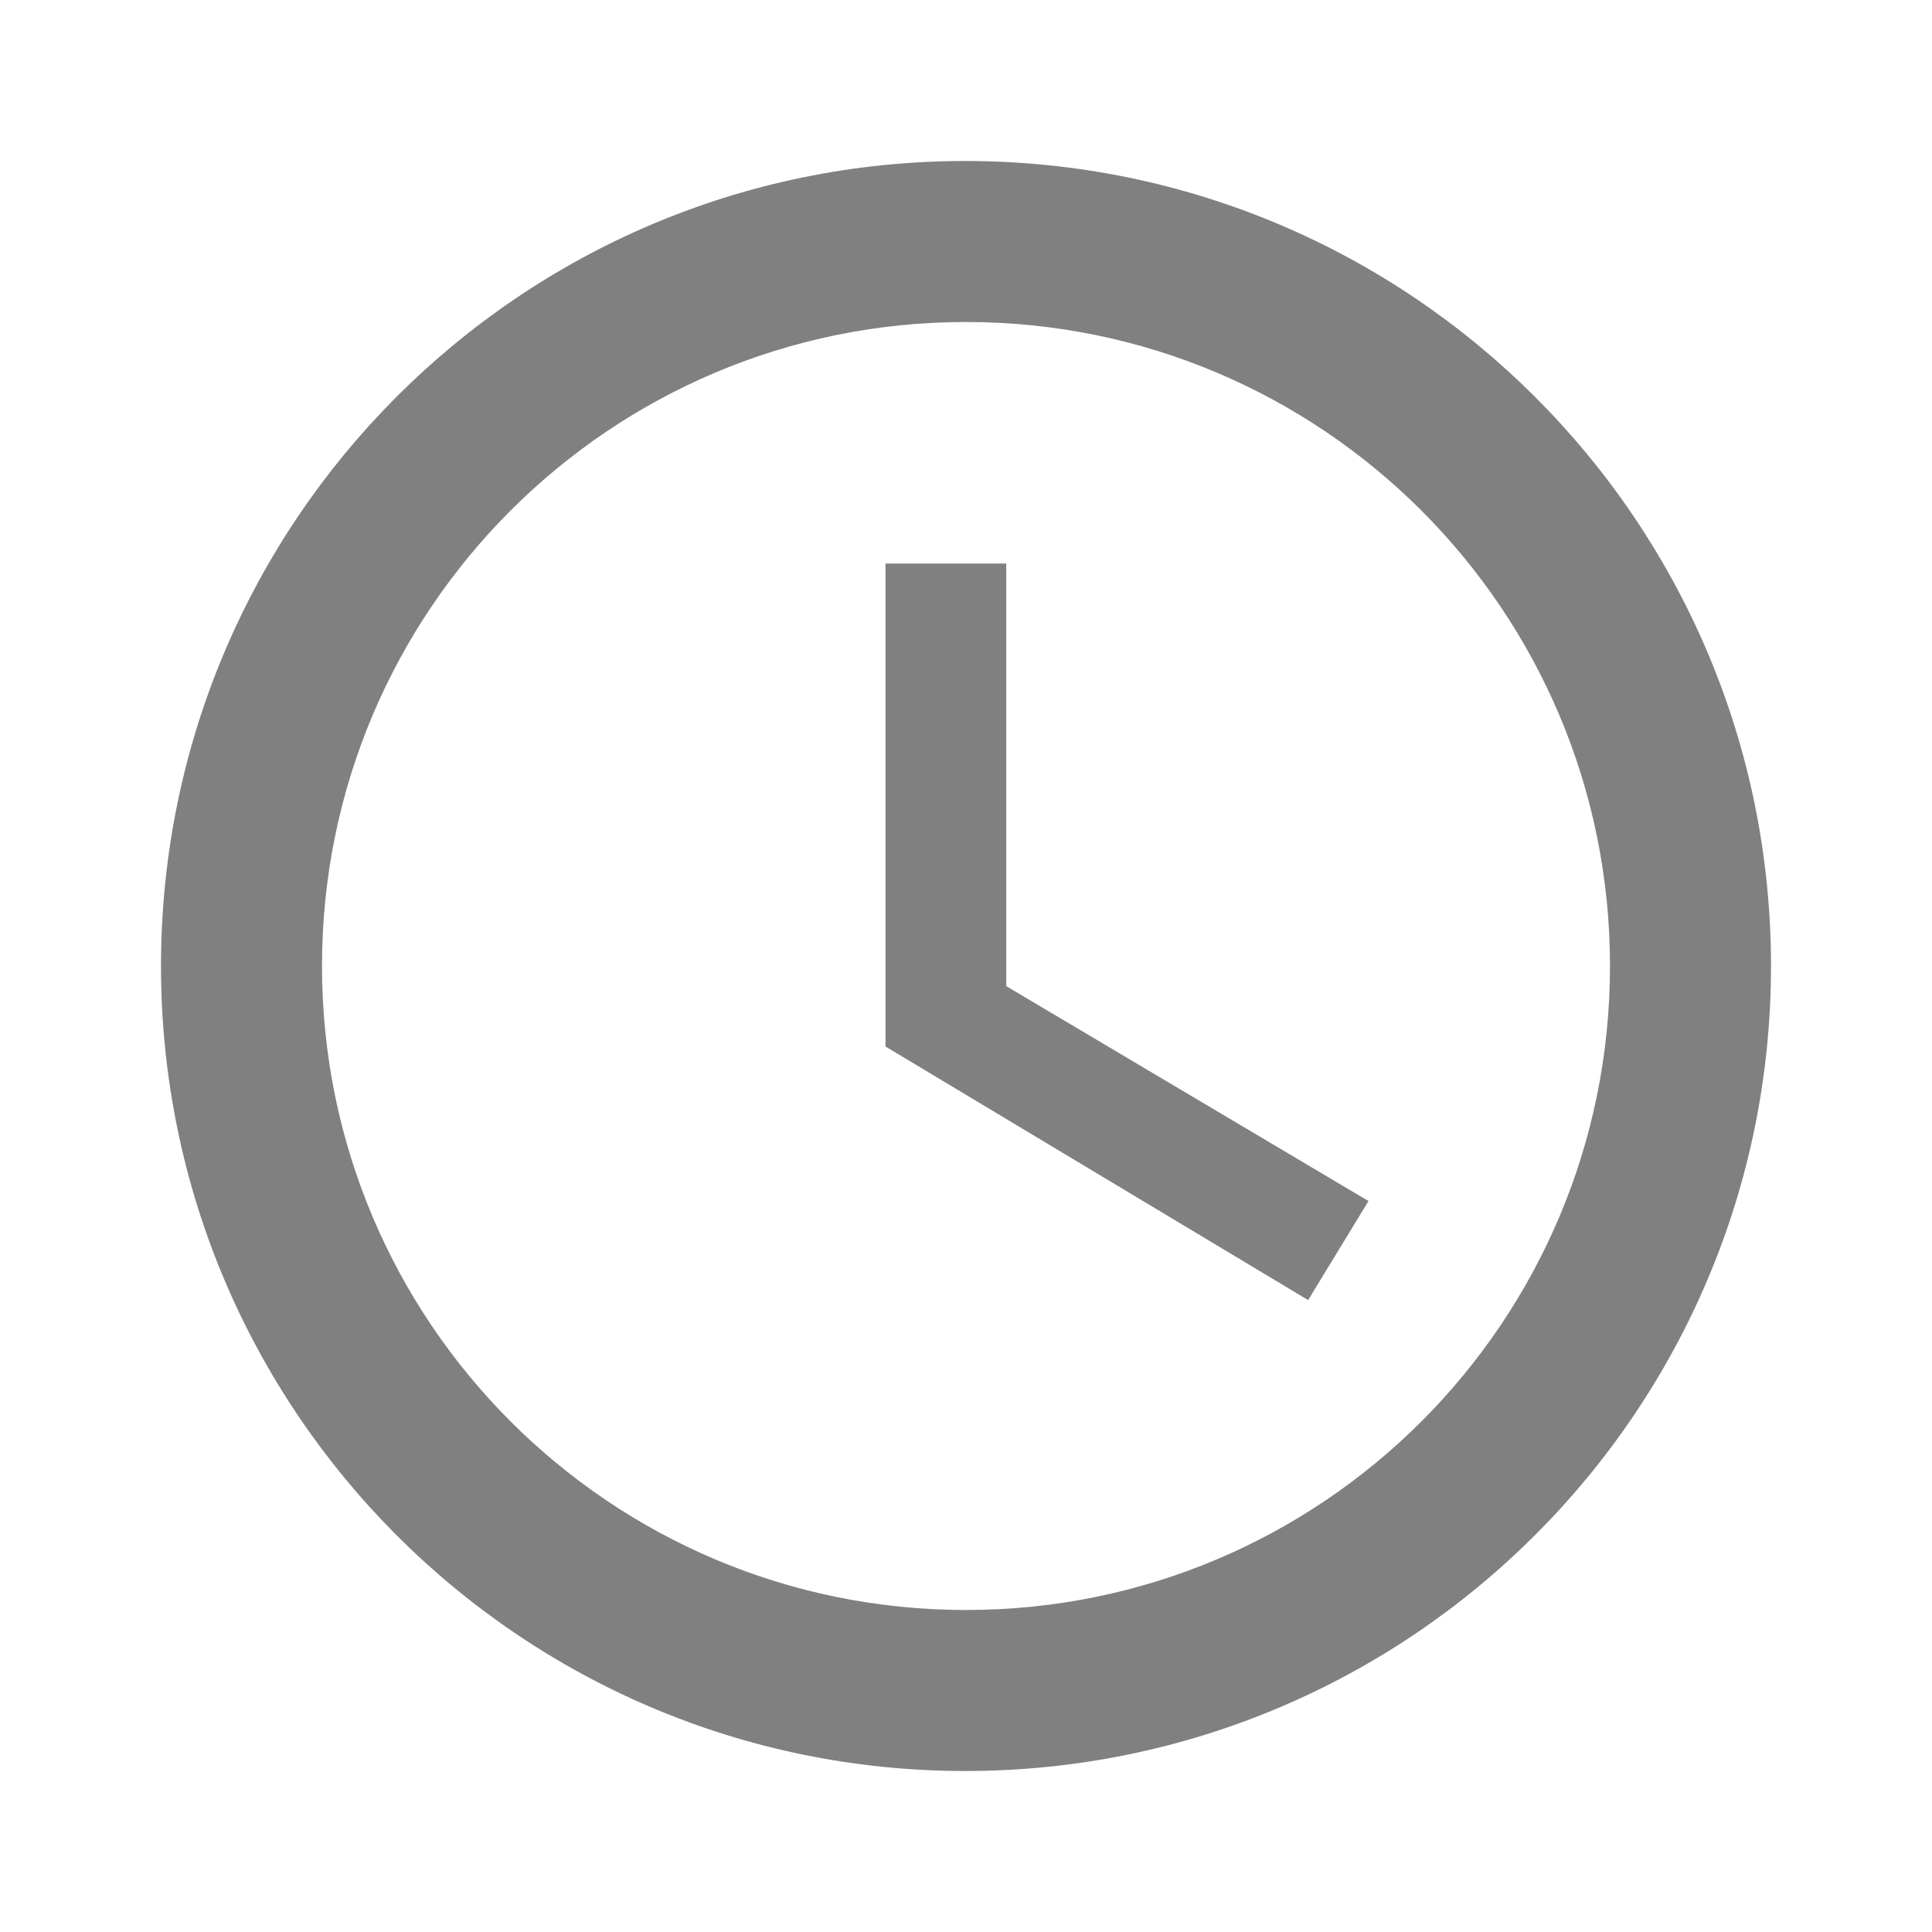
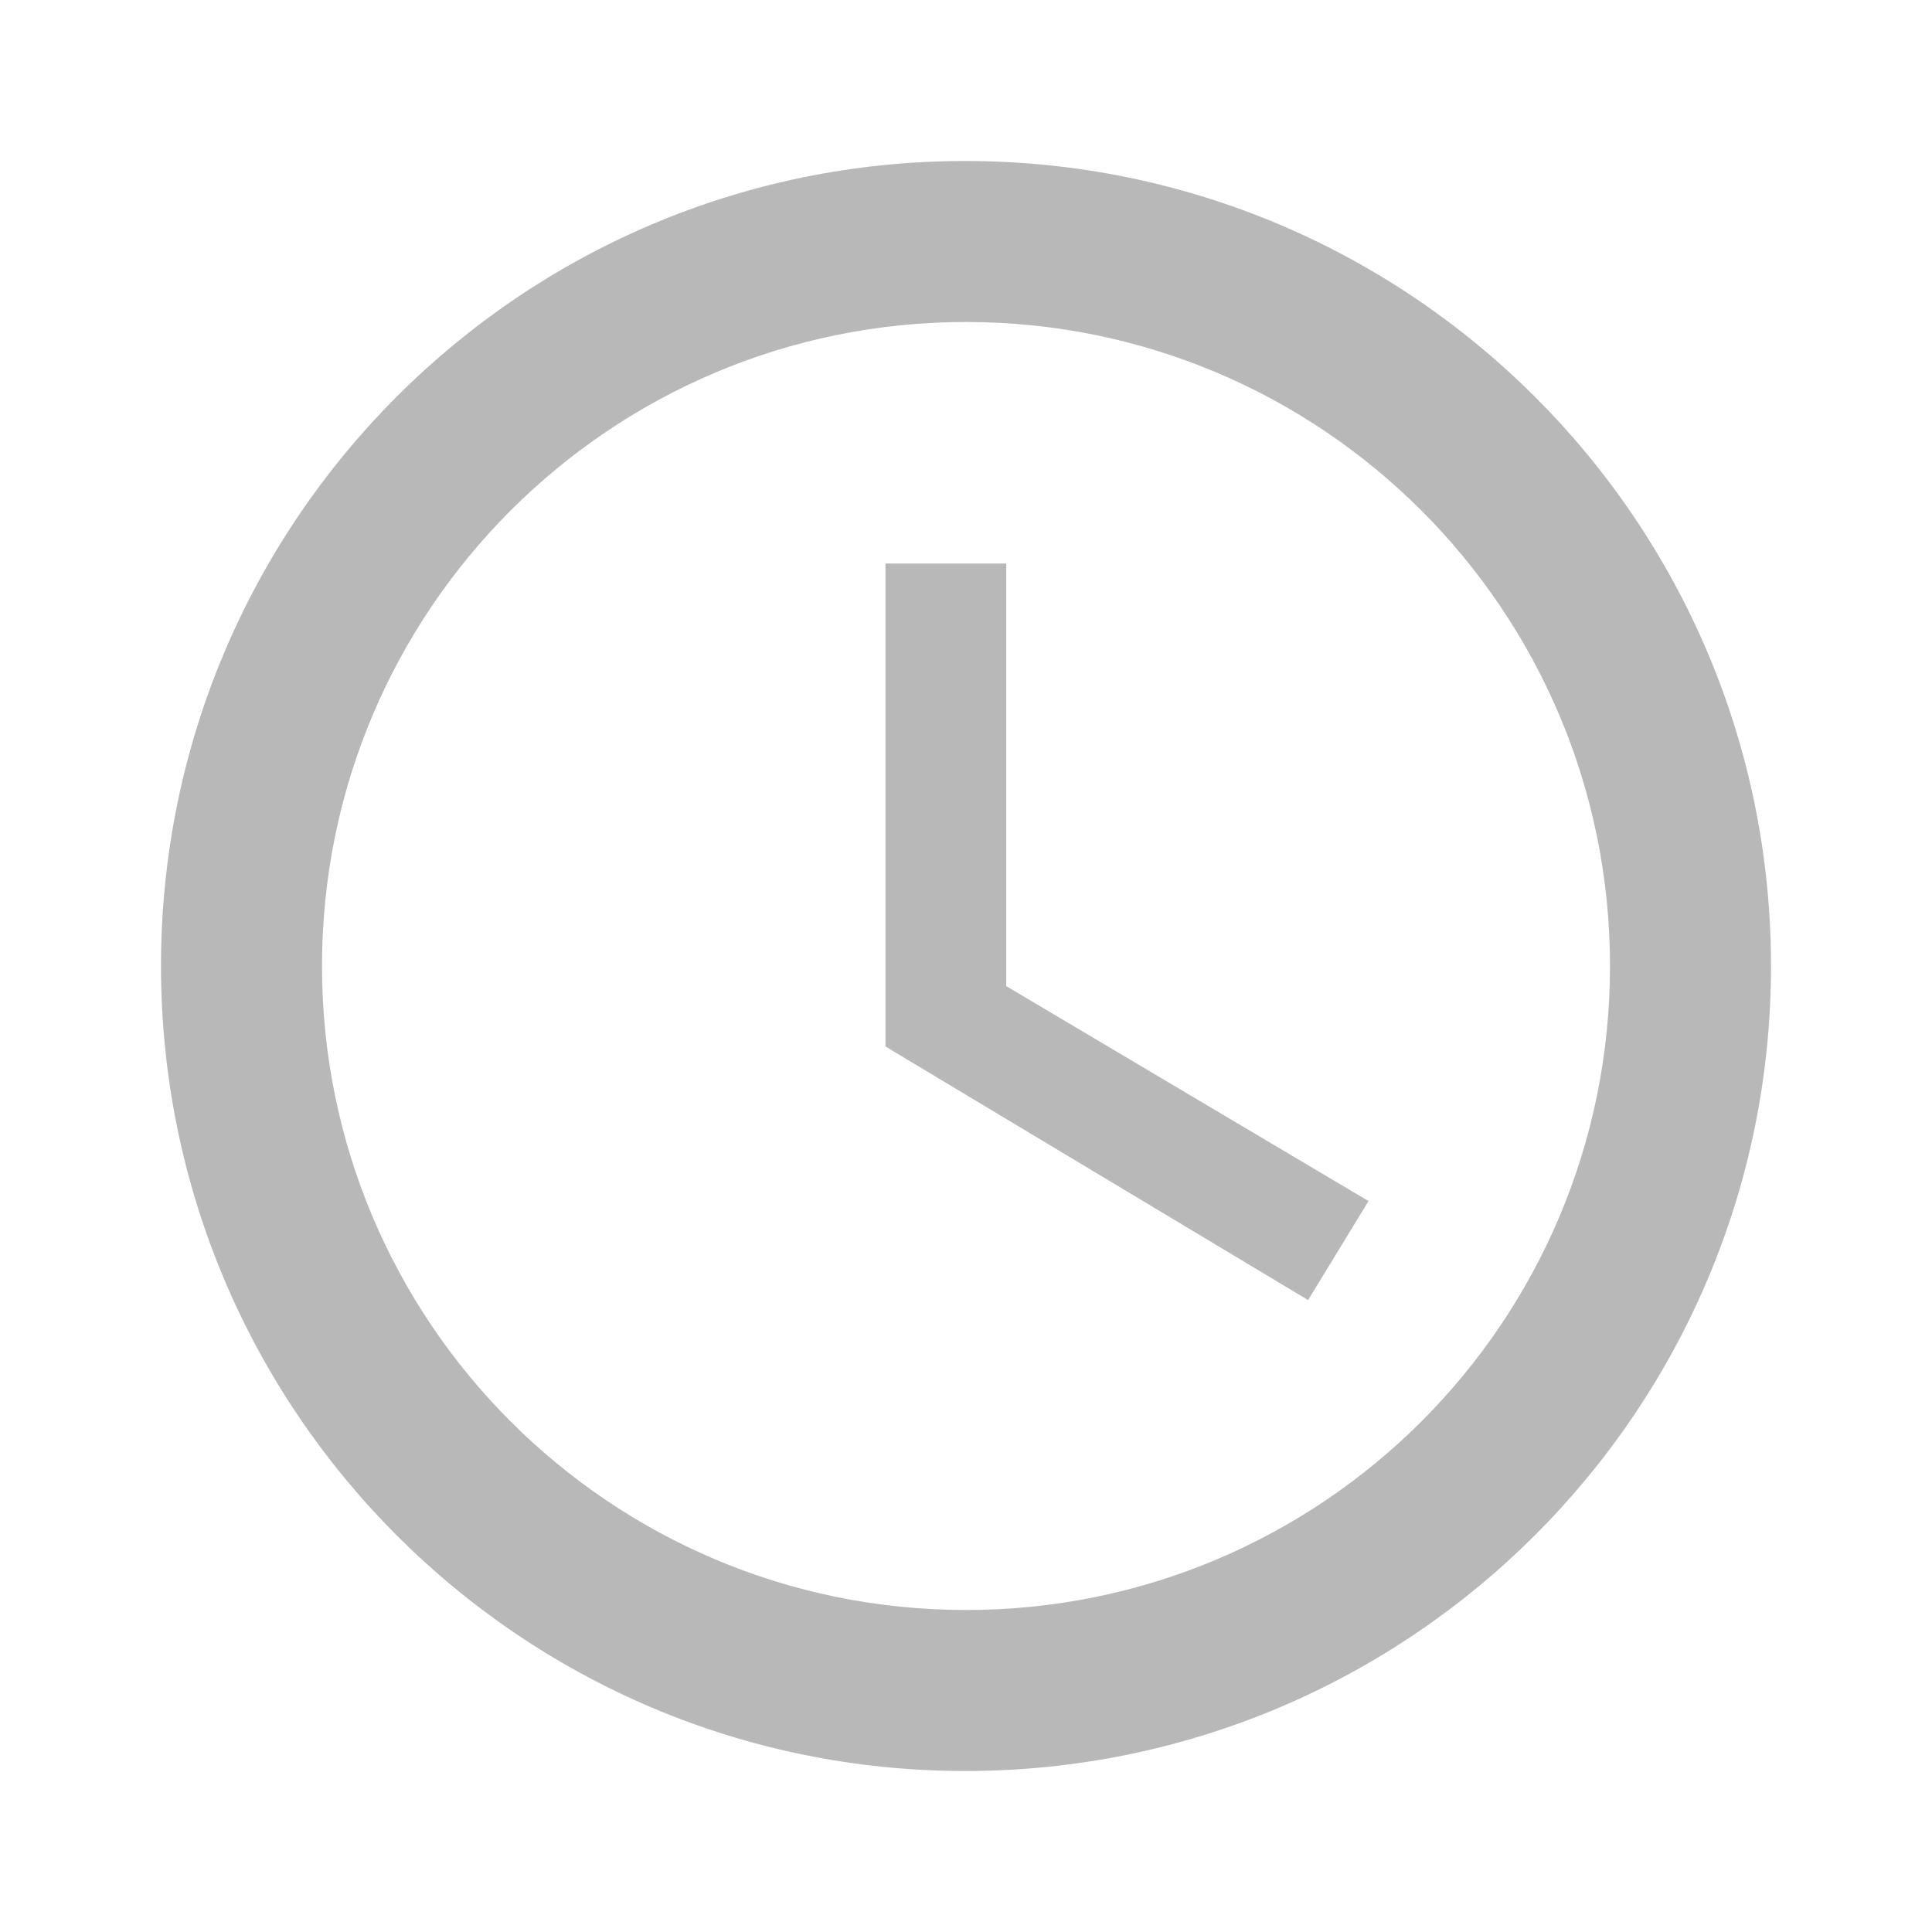
- <svg xmlns="http://www.w3.org/2000/svg" fill="#737373" height="24" viewBox="0 0 24 24" width="24">
+ <svg xmlns="http://www.w3.org/2000/svg" fill="#B1B1B1" height="24" viewBox="0 0 24 24" width="24">
  <path d="M11.99 2C6.47 2 2 6.48 2 12s4.47 10 9.99 10C17.52 22 22 17.52 22 12S17.52 2 11.99 2zM12 20c-4.42 0-8-3.58-8-8s3.58-8 8-8 8 3.58 8 8-3.58 8-8 8z" fill-opacity=".9" />
  <path d="M0 0h24v24H0z" fill="none" />
  <path d="M12.5 7H11v6l5.25 3.15.75-1.23-4.5-2.67z" fill-opacity=".9" />
</svg>
